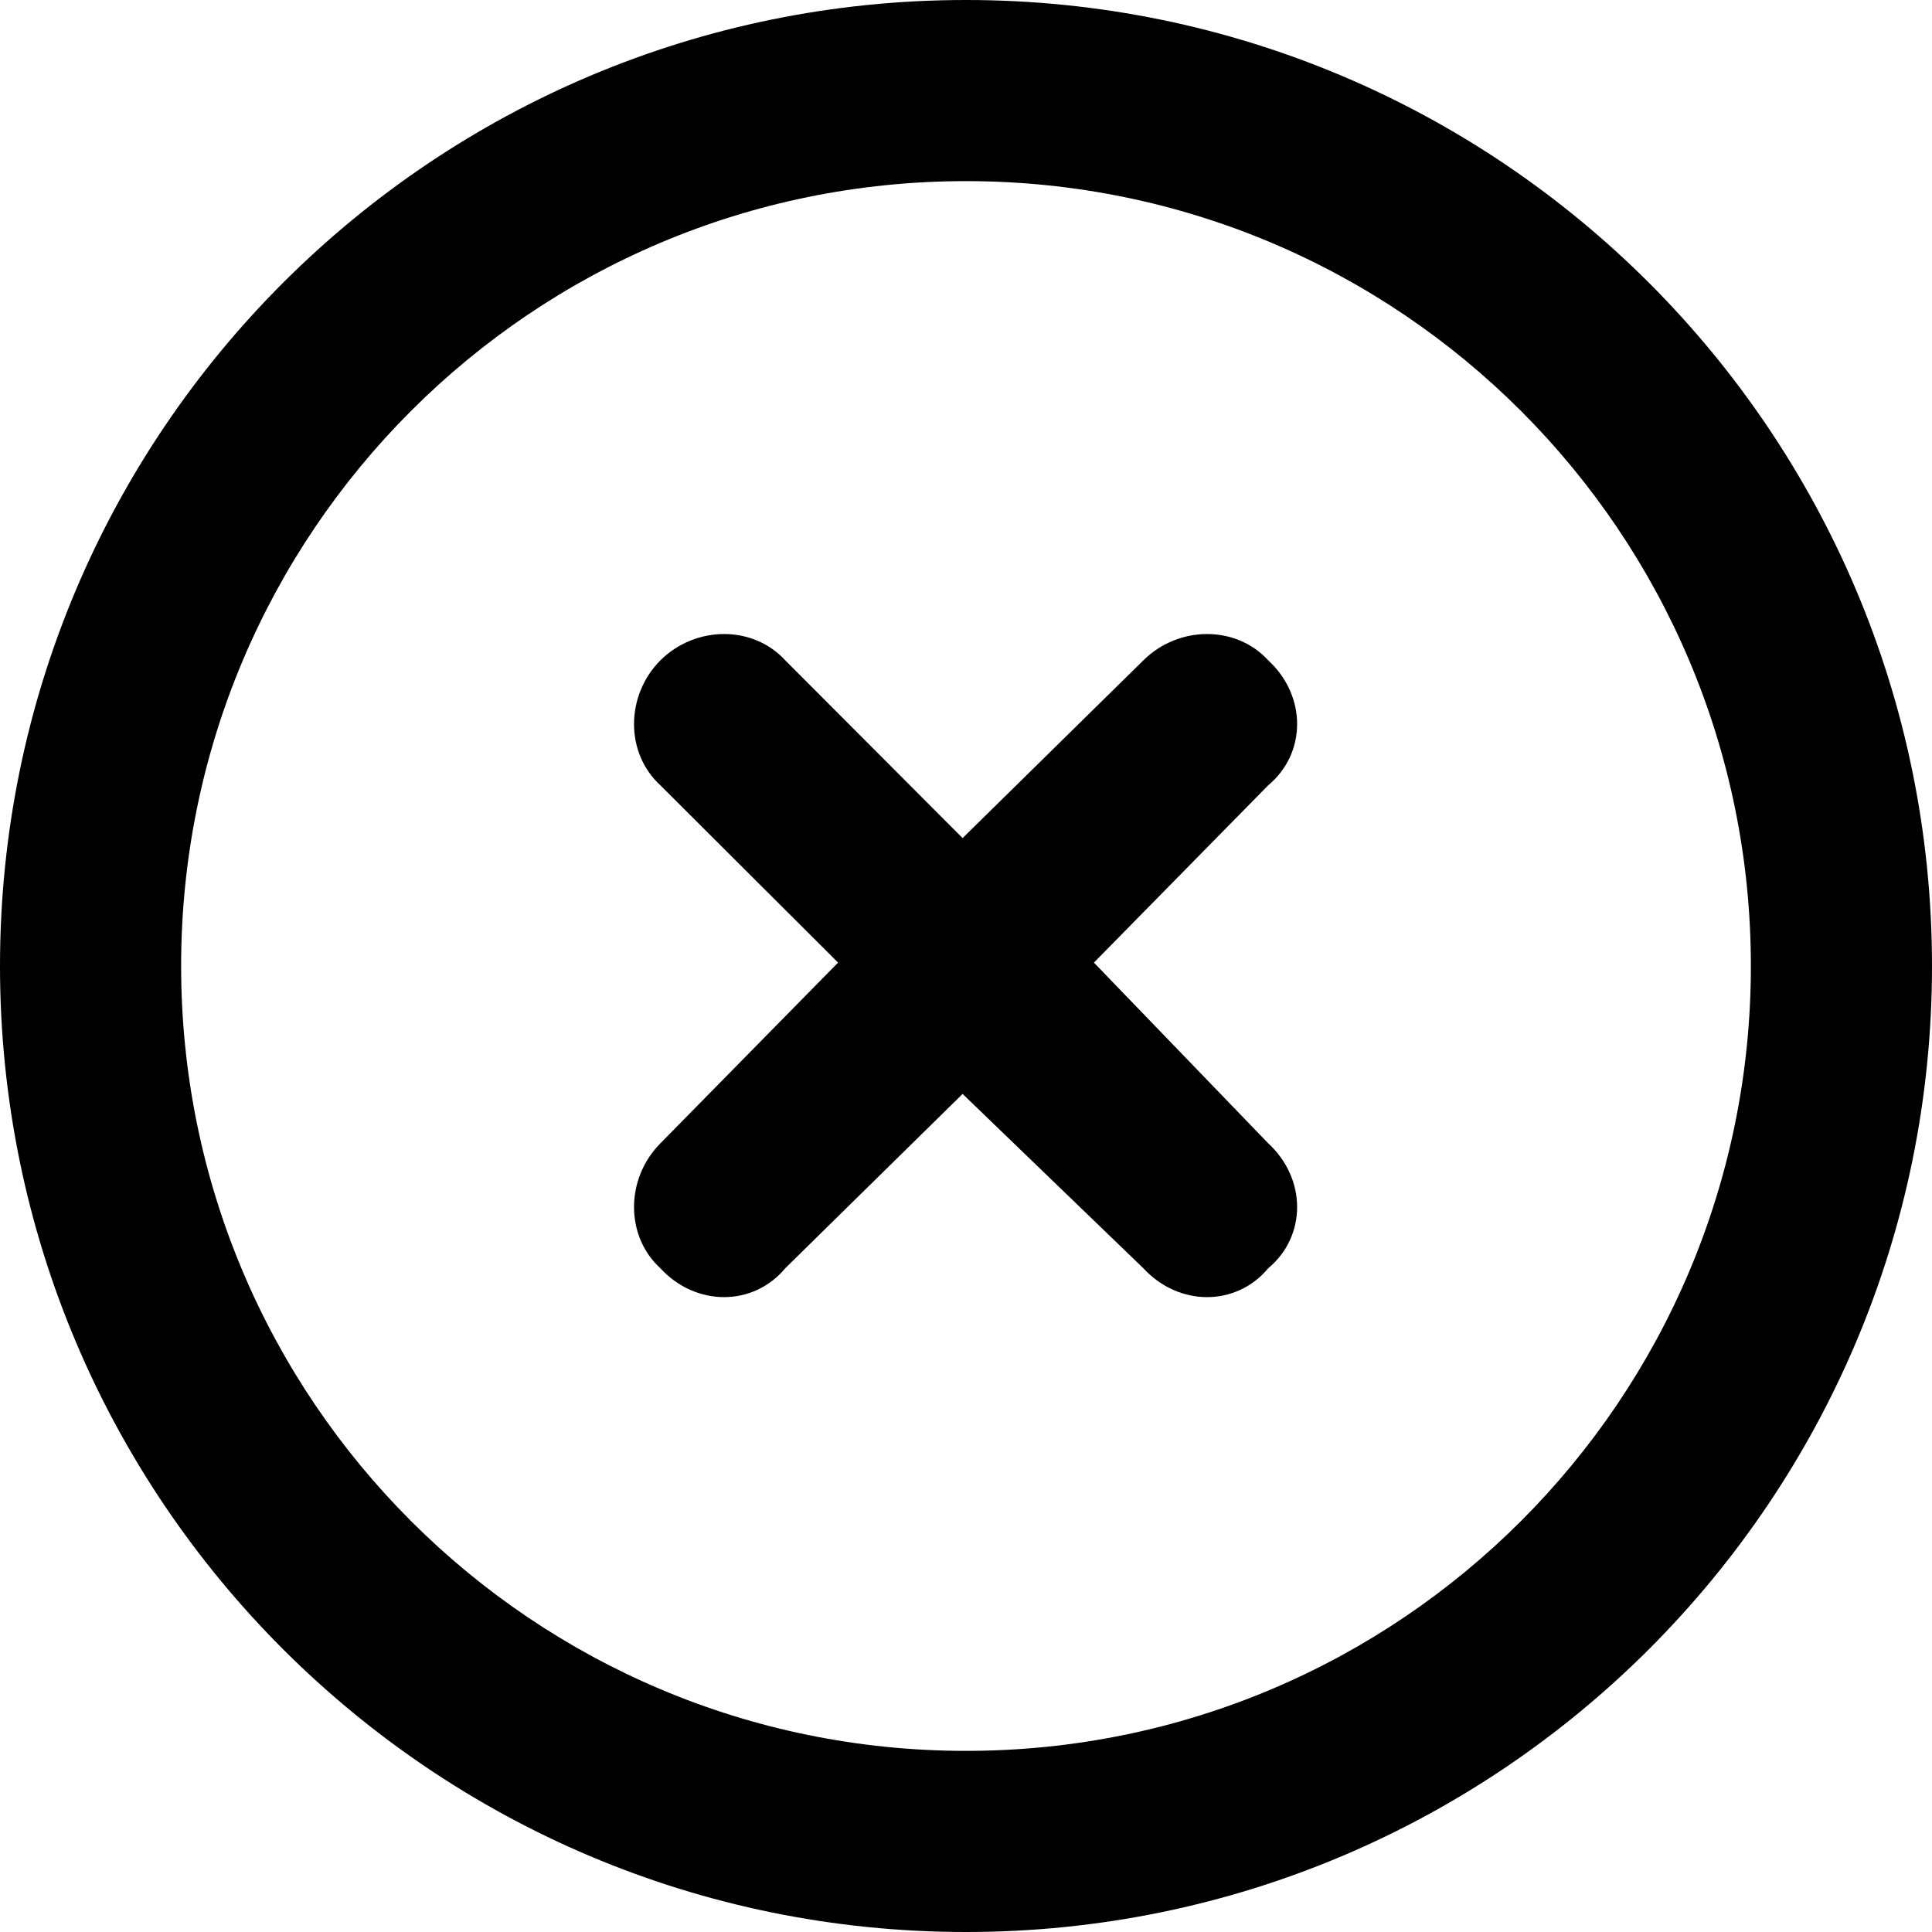
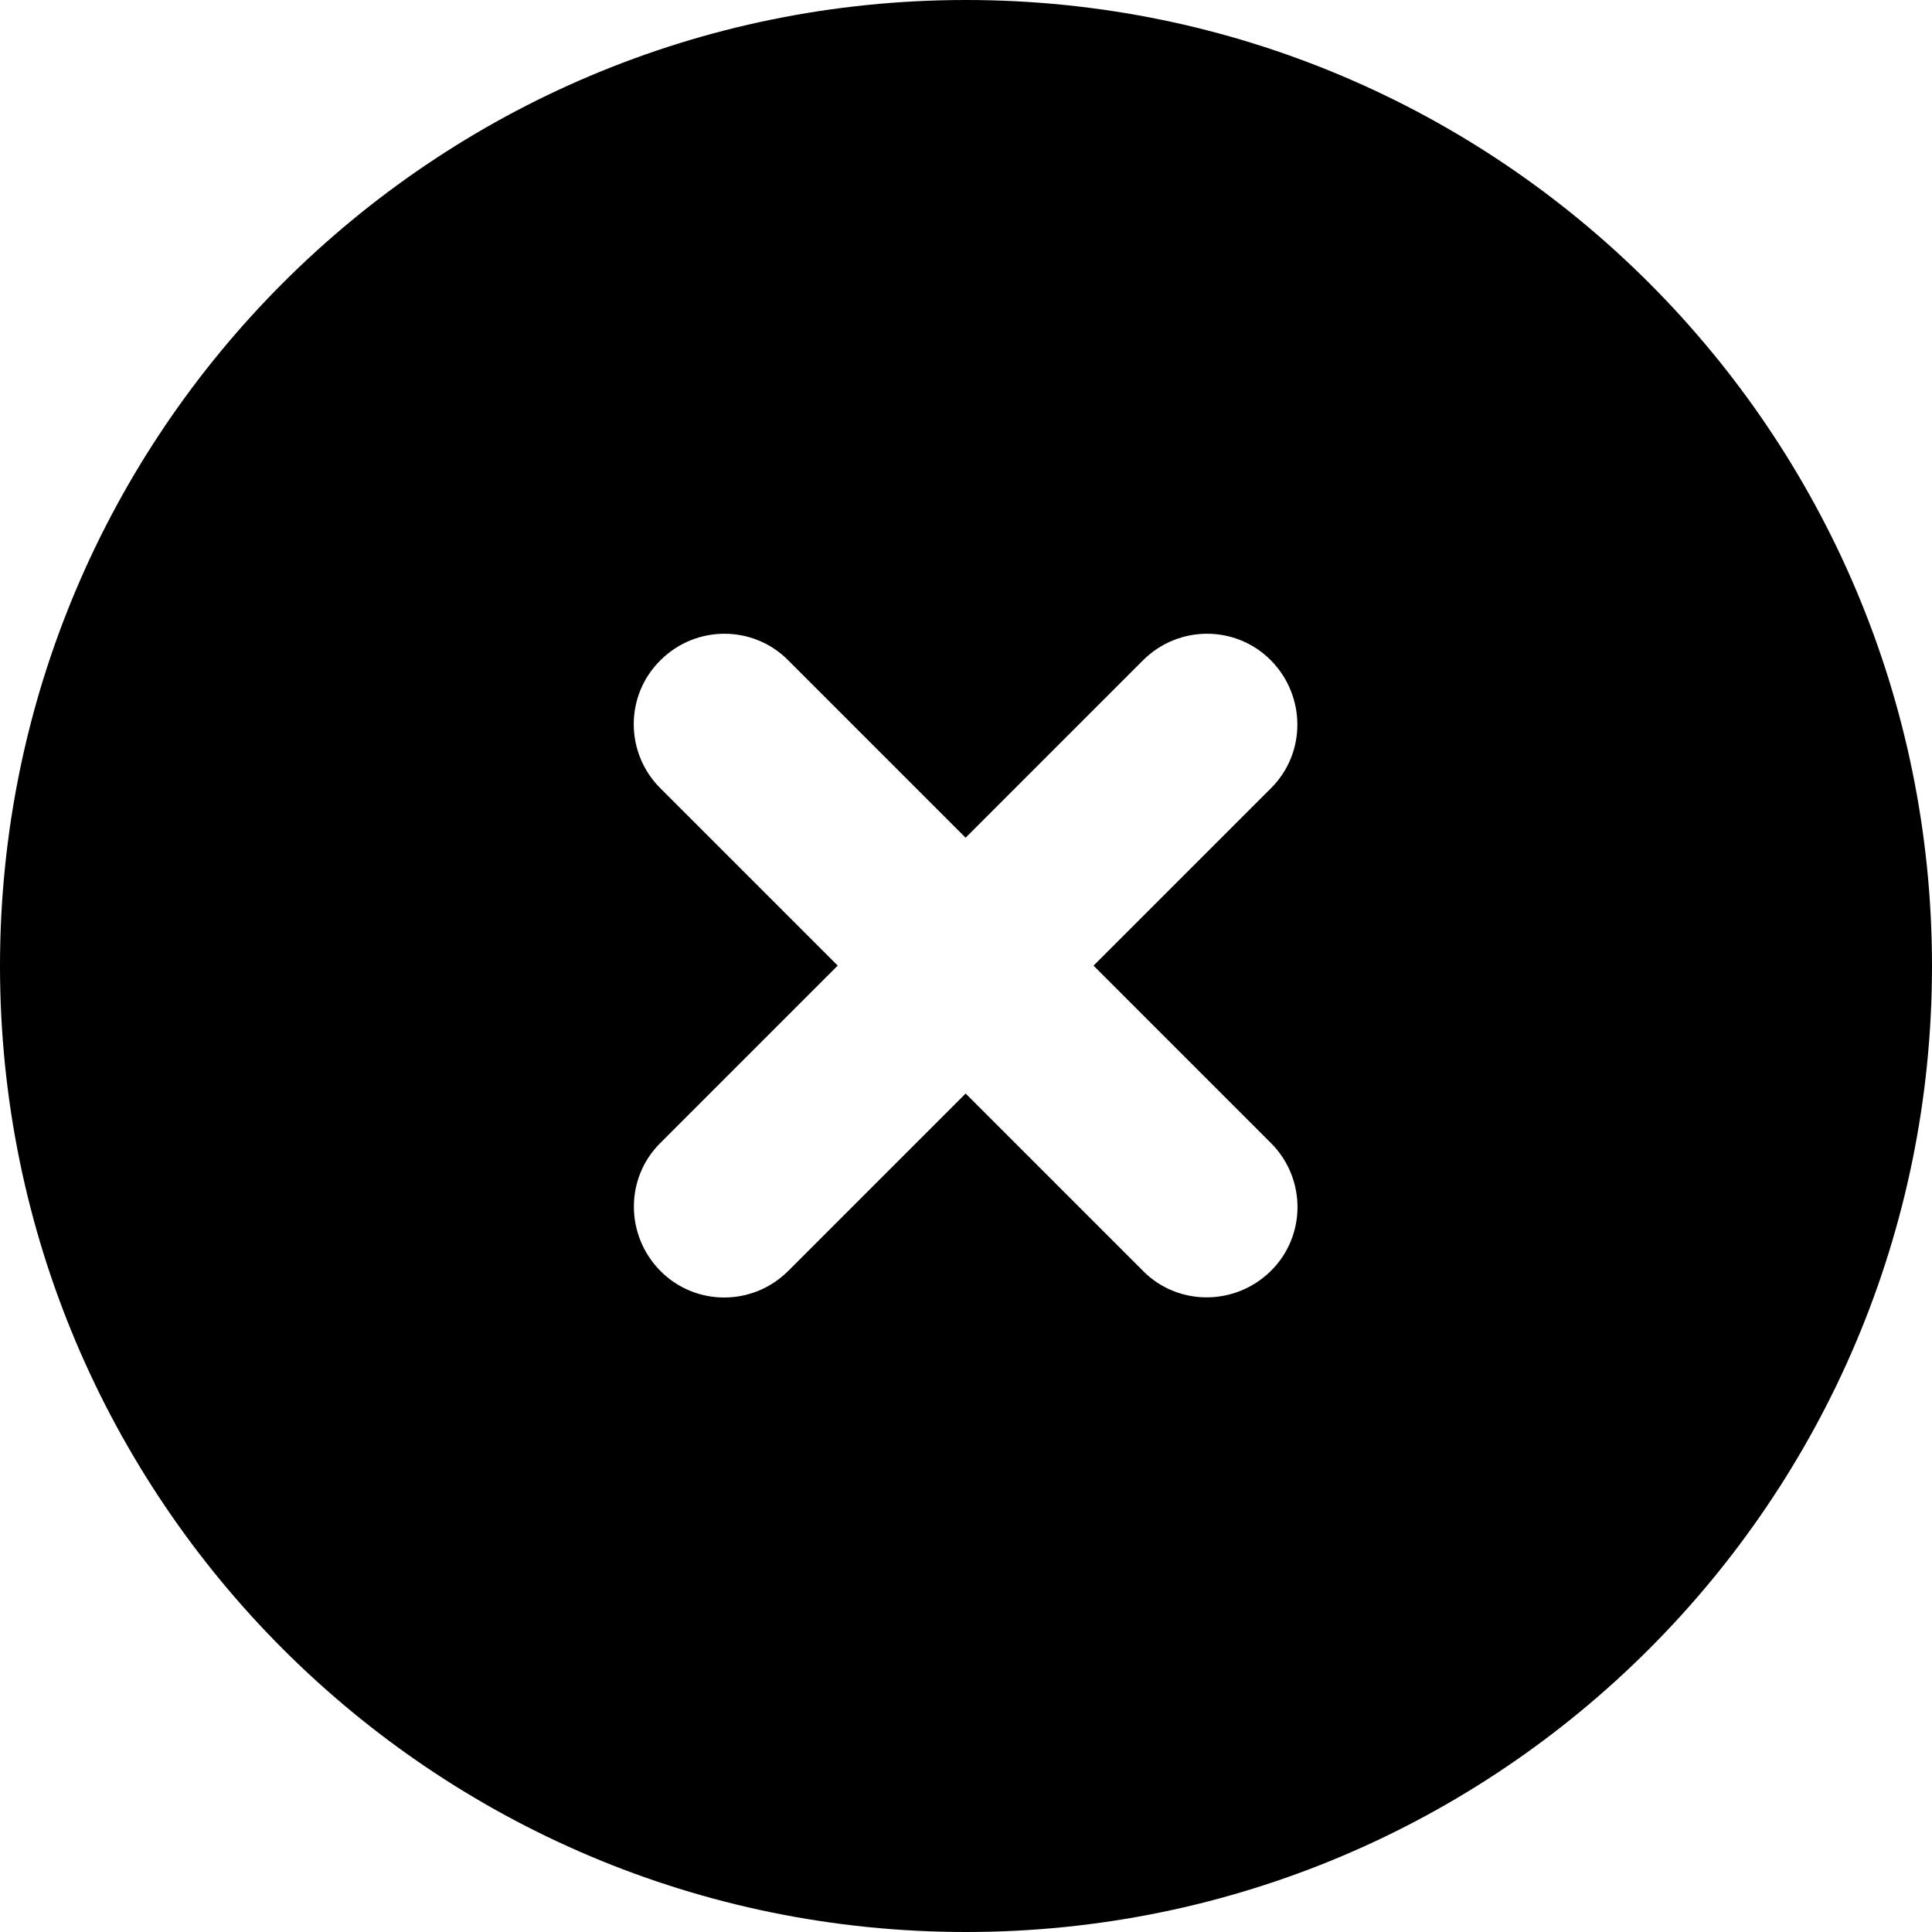
<svg xmlns="http://www.w3.org/2000/svg" viewBox="0 0 512 512">
-   <path d="M175 175c9.4-9.3 24.6-9.3 33.1 0l47 47.1L303 175c9.4-9.3 24.6-9.3 33.1 0 10.2 9.4 10.2 24.6 0 33.1l-46.2 47 46.2 47.9c10.2 9.4 10.2 24.6 0 33.1-8.5 10.2-23.7 10.2-33.1 0l-47.9-46.2-47 46.2c-8.5 10.2-23.7 10.2-33.1 0-9.3-8.5-9.3-23.7 0-33.1l47.1-47.9-47.1-47c-9.3-8.5-9.3-23.7 0-33.1zm337 81c0 141.4-114.6 256-256 256S0 397.4 0 256 114.6 0 256 0s256 114.6 256 256zM256 48C141.1 48 48 141.1 48 256s93.1 208 208 208 208-93.1 208-208S370.9 48 256 48z" />
+   <path d="M256 512A256 256 0 1 0 256 0a256 256 0 1 0 0 512zM175 175c9.4-9.4 24.6-9.4 33.9 0l47 47 47-47c9.4-9.4 24.6-9.4 33.9 0s9.4 24.6 0 33.9l-47 47 47 47c9.4 9.4 9.4 24.6 0 33.9s-24.6 9.4-33.9 0l-47-47-47 47c-9.4 9.4-24.6 9.4-33.9 0s-9.4-24.6 0-33.9l47-47-47-47c-9.4-9.4-9.4-24.6 0-33.9z" />
</svg>
